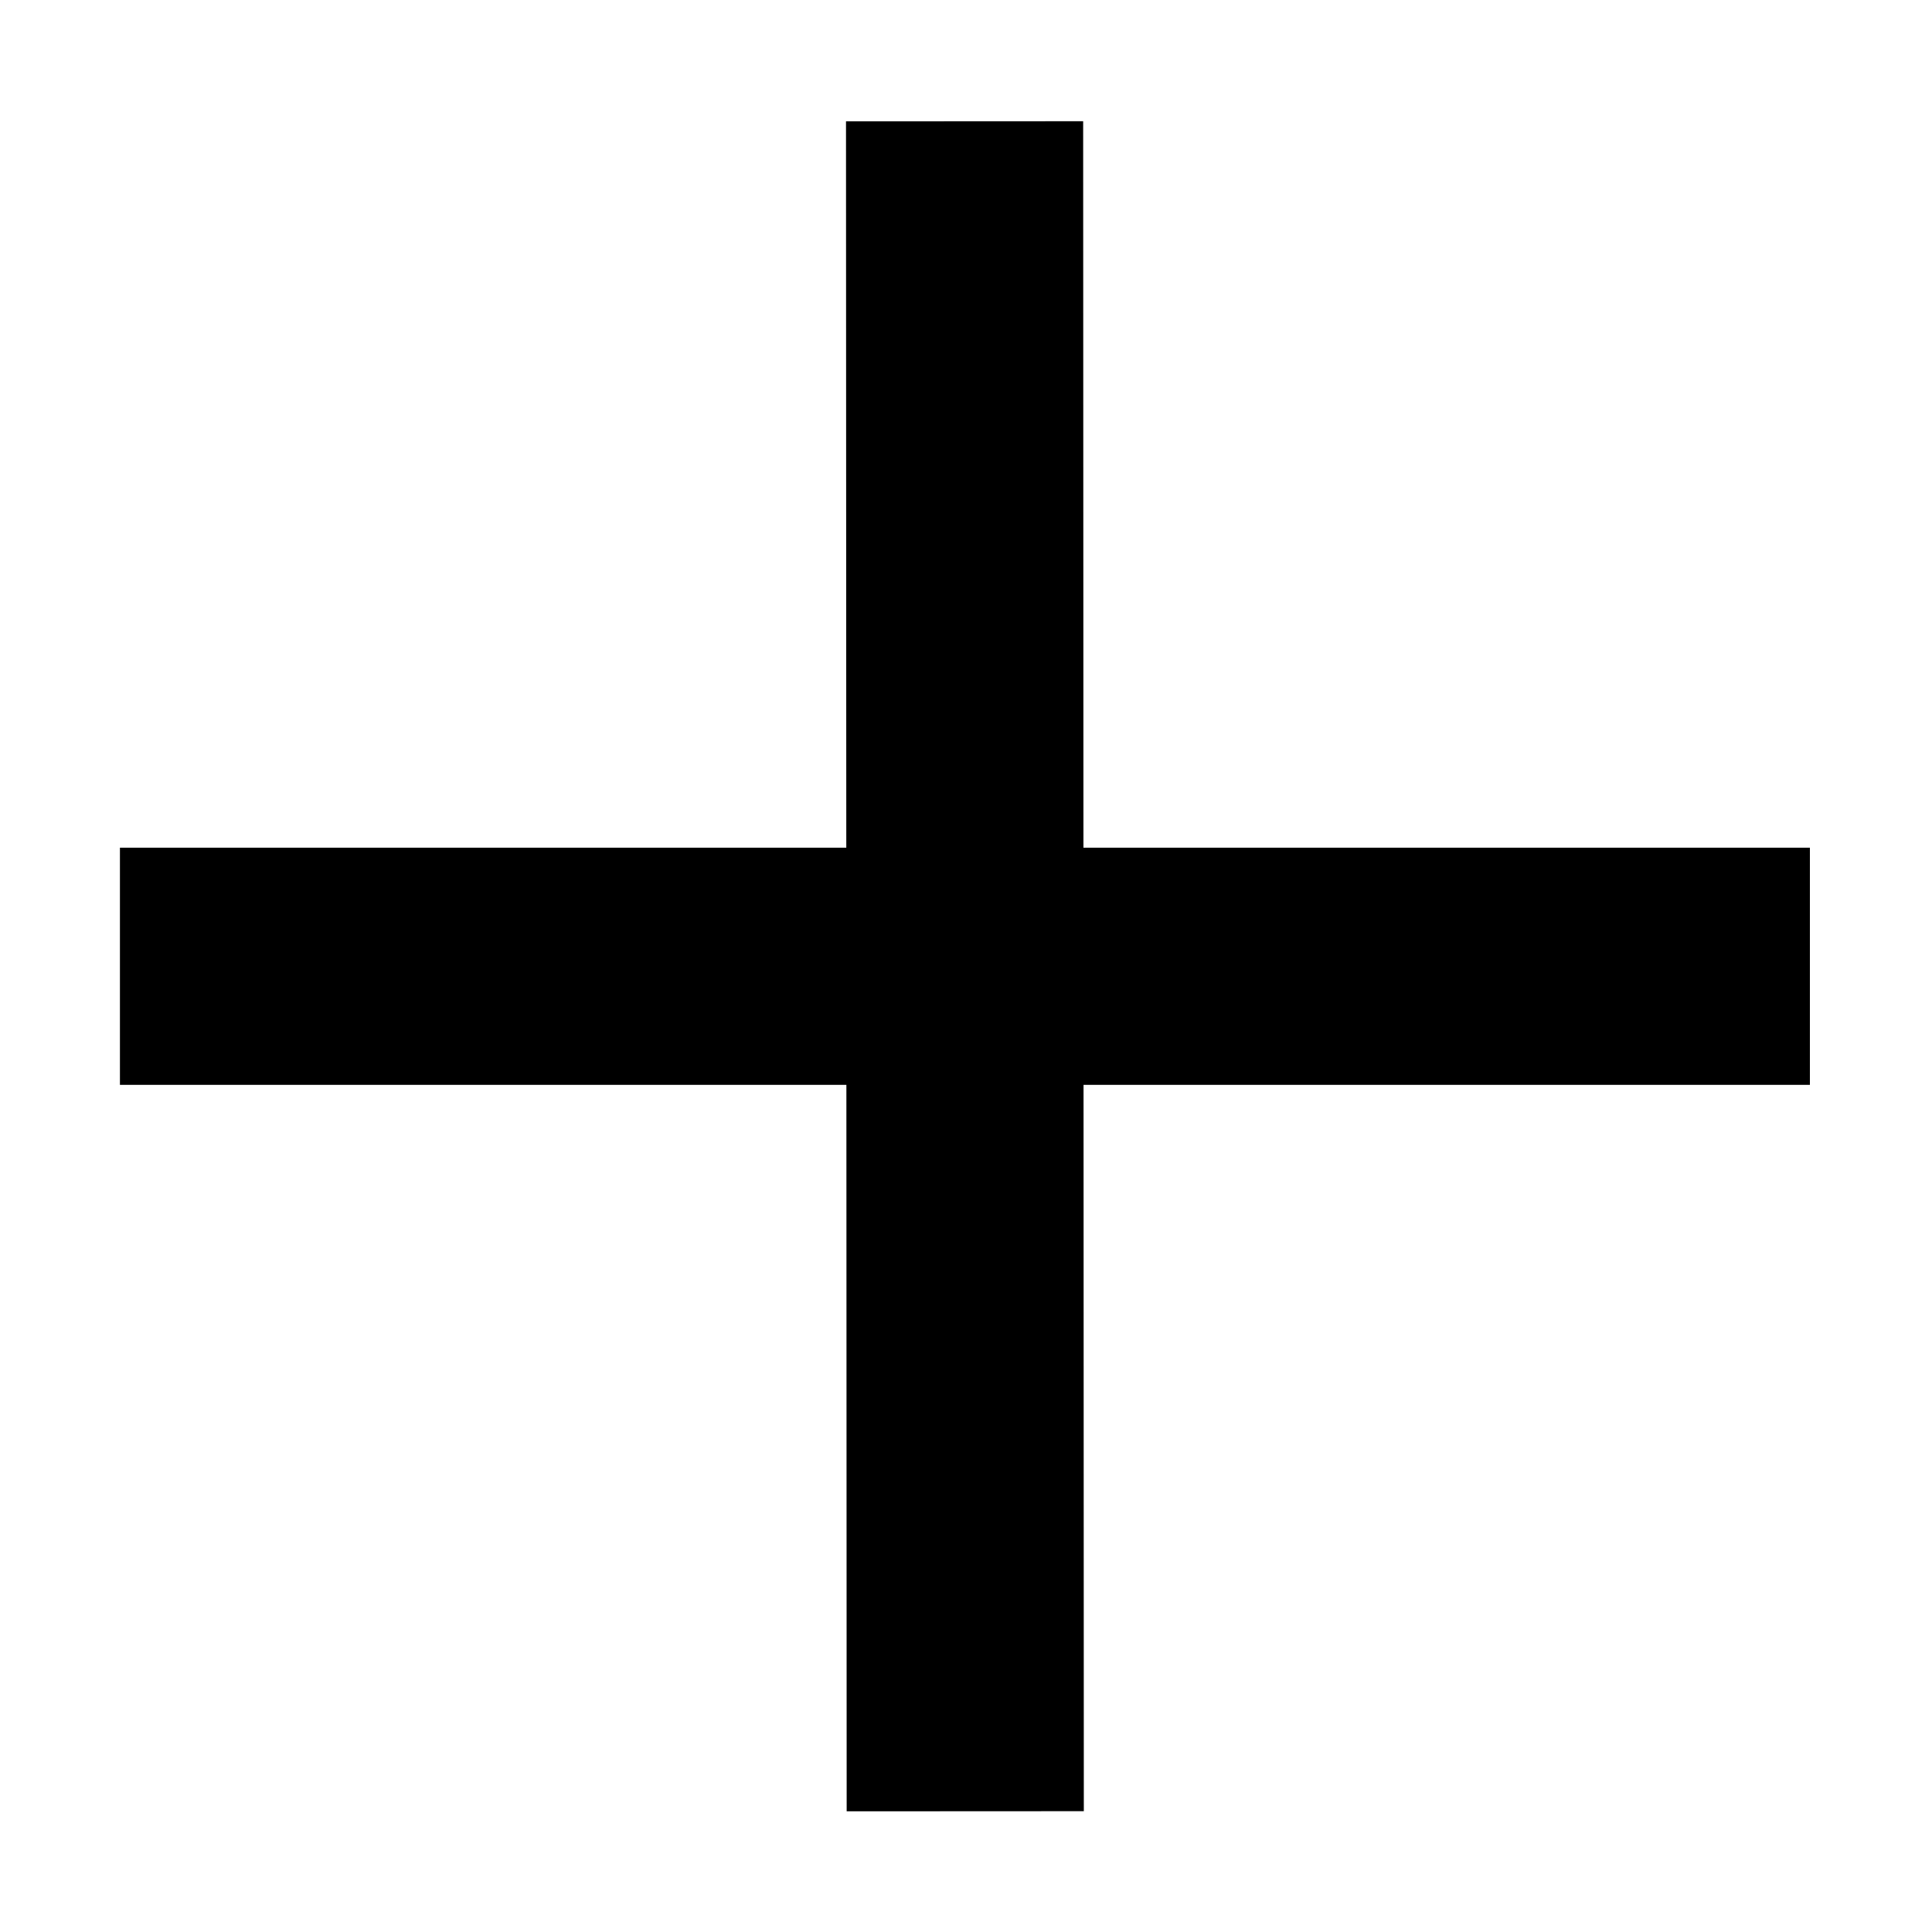
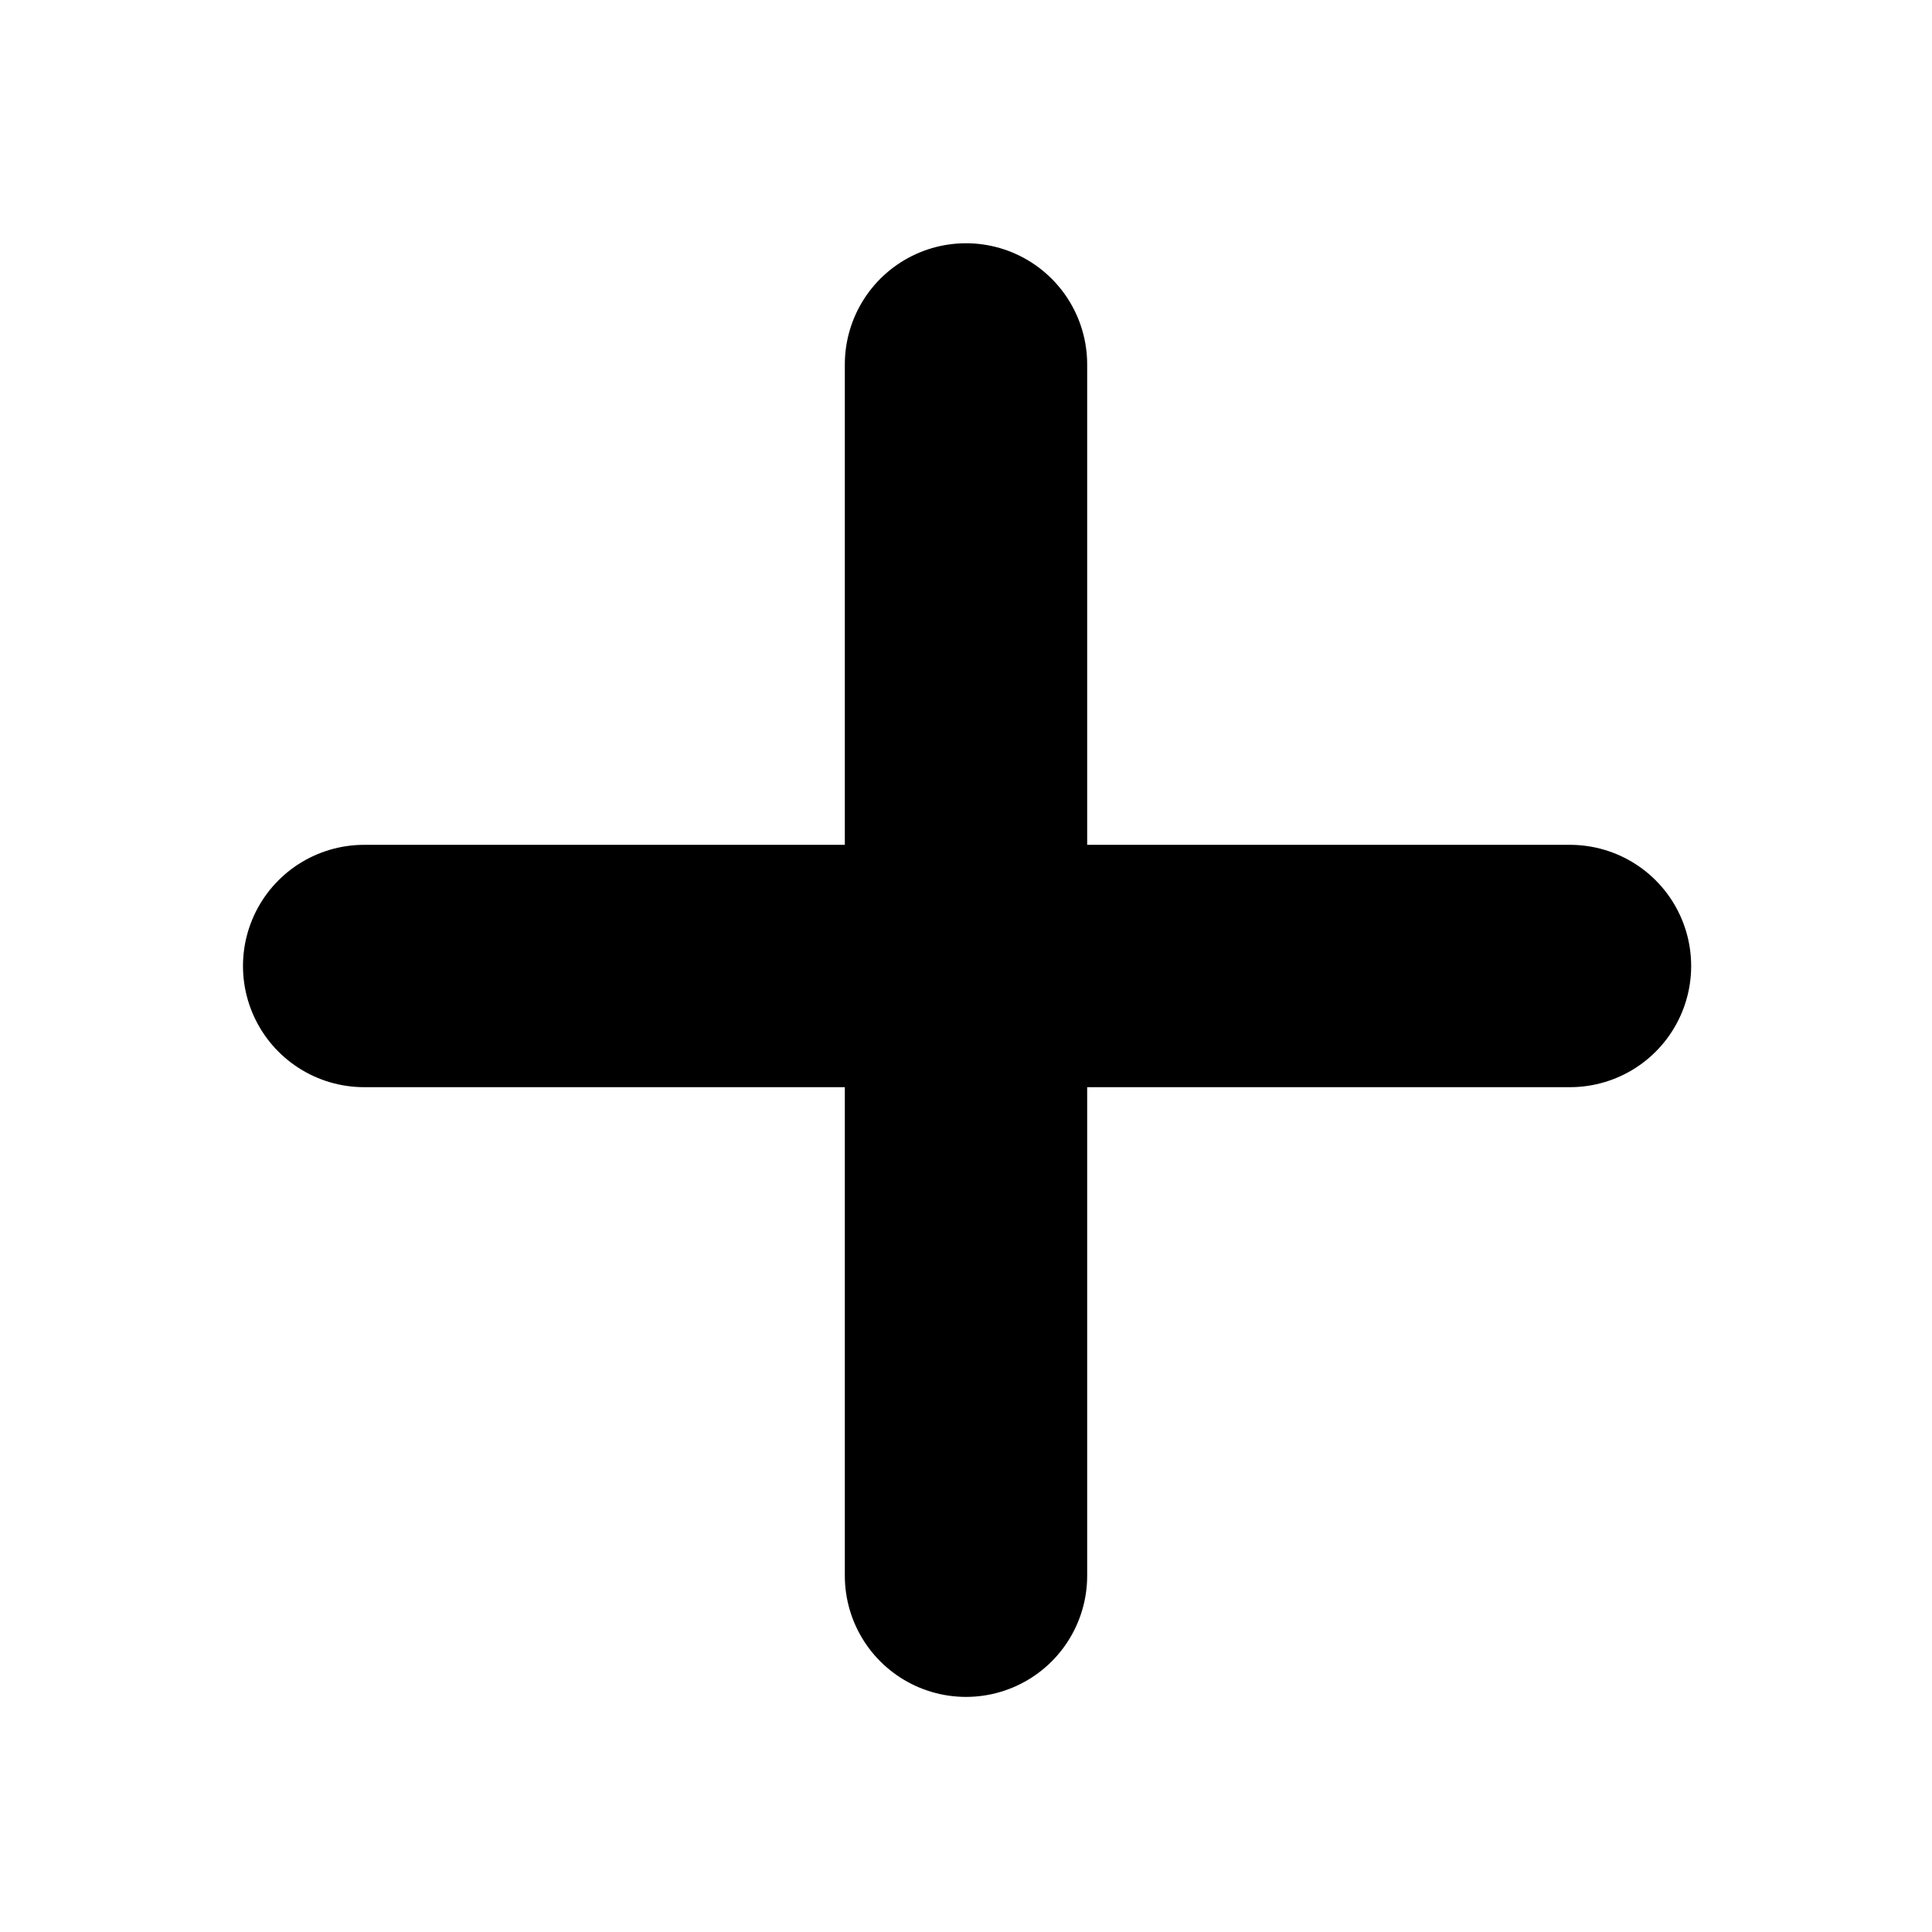
<svg xmlns="http://www.w3.org/2000/svg" width="64" height="64" viewBox="0 0 64 64" version="1.1" id="svg1">
  <defs id="defs1" />
  <g id="layer1">
-     <path style="fill:#000000;stroke-width:0.09" d="m 3.973,32.009 -1e-7,-3.928 27.991,0 27.991,0 0,3.928 v 3.928 l -27.991,0 H 3.973 Z" id="path2" />
-     <path style="fill:#000000;stroke-width:0.09" d="m 31.953,4.018 3.928,-0.002 0.011,27.991 0.011,27.991 -3.928,0.002 -3.928,0.002 -0.011,-27.991 -0.011,-27.991 z" id="path3" />
+     <path style="fill:#000000;fill-opacity:1;stroke:#000000;stroke-width:8.028;stroke-linecap:round;stroke-linejoin:round;stroke-dasharray:none" d="m 12.063,32 39.945,0" id="path1" />
+     <path style="fill:#000000;fill-opacity:1;stroke:#000000;stroke-width:8.028;stroke-linecap:round;stroke-linejoin:round;stroke-dasharray:none" d="M 32,12.072 V 52.198" id="path2" />
  </g>
</svg>
